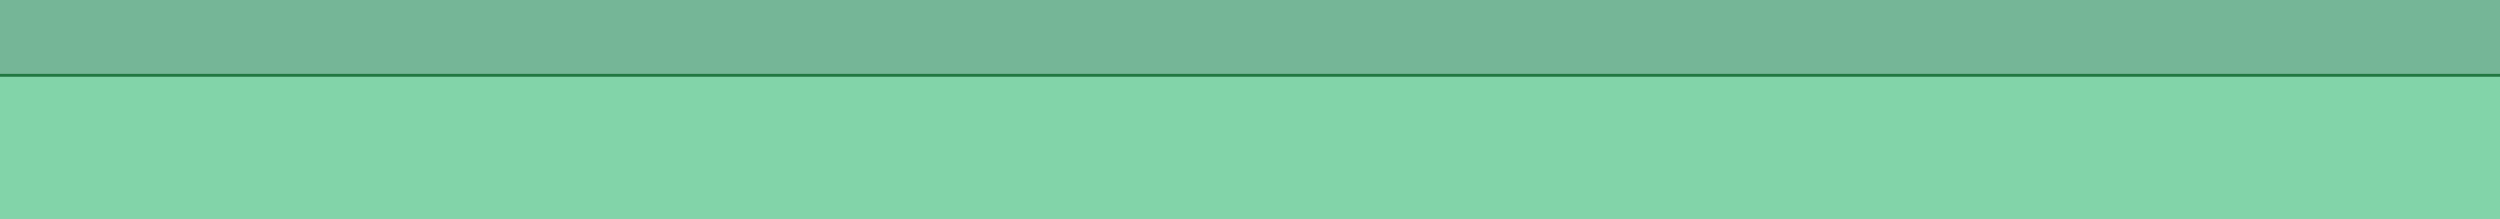
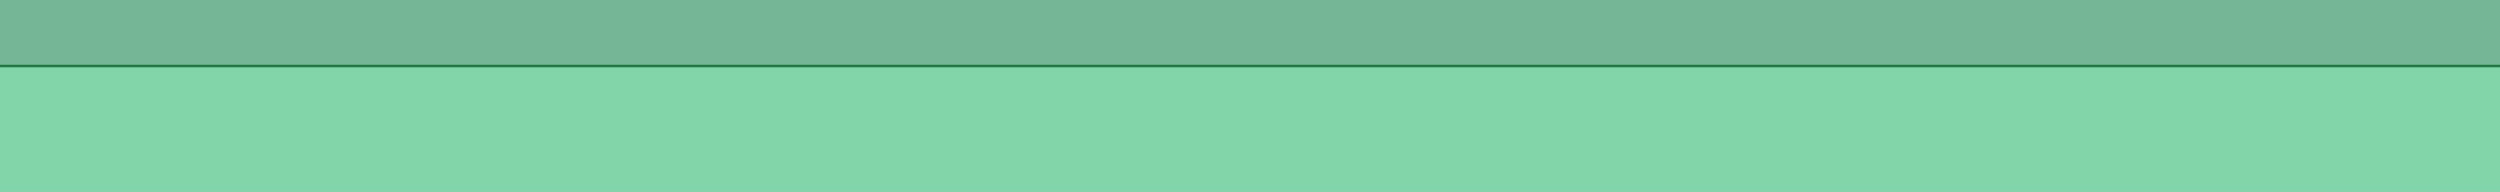
- <svg xmlns="http://www.w3.org/2000/svg" xmlns:xlink="http://www.w3.org/1999/xlink" id="svg2" version="1.1" width="880" height="77">
+ <svg xmlns="http://www.w3.org/2000/svg" xmlns:xlink="http://www.w3.org/1999/xlink" id="svg2" version="1.1" width="1004" height="77">
  <defs id="defs6">
    <linearGradient gradientTransform="matrix(1.064405,0,0,1,-1.701955,0)" gradientUnits="userSpaceOnUse" y2="8.909" x2="32.829" y1="8.909" x1="16.775" id="linearGradient3607-1" xlink:href="#linearGradient3601-1" />
    <linearGradient id="linearGradient3601-1">
      <stop id="stop3603-5" offset="0" style="stop-color:#82d4a9;stop-opacity:1;" />
      <stop id="stop3605-9" offset="1" style="stop-color:#202020;stop-opacity:1;" />
    </linearGradient>
    <linearGradient xlink:href="#linearGradient3601-1" id="linearGradient2891" gradientUnits="userSpaceOnUse" gradientTransform="matrix(1.064405,0,0,1,-1.701955,0)" x1="16.775" y1="8.909" x2="32.829" y2="8.909" />
    <linearGradient xlink:href="#linearGradient3601-1" id="linearGradient2896" gradientUnits="userSpaceOnUse" gradientTransform="matrix(1.020055,0,0,1.551539,-441.059,-113.21)" x1="16.775" y1="8.909" x2="32.829" y2="8.909" />
    <filter color-interpolation-filters="sRGB" height="1" width="1" y="0" x="0" id="filter2855">
      <feGaussianBlur stdDeviation="4.2" in="SourceAlpha" id="feGaussianBlur2857" />
      <feOffset result="result91" dx="5" dy="5" id="feOffset2859" />
      <feComposite in="SourceGraphic" operator="out" in2="result91" id="feComposite2861" />
    </filter>
    <filter color-interpolation-filters="sRGB" id="filter3632">
      <feGaussianBlur result="result8" stdDeviation="4" id="feGaussianBlur3634" />
      <feOffset result="result11" dy="4" dx="4" id="feOffset3636" />
      <feComposite operator="in" in="SourceGraphic" result="result6" in2="result11" id="feComposite3638" />
      <feFlood flood-color="rgb(0,0,0)" flood-opacity="1" in="result6" result="result10" id="feFlood3640" />
      <feBlend result="result12" in="result6" mode="normal" in2="result10" id="feBlend3642" />
      <feComposite operator="in" result="result2" in2="SourceGraphic" id="feComposite3644" />
    </filter>
    <filter color-interpolation-filters="sRGB" id="filter8106">
      <feGaussianBlur stdDeviation="4" in="SourceAlpha" result="result0" id="feGaussianBlur8108" />
      <feOffset result="result4" dy="5" dx="5" id="feOffset8110" />
      <feComposite result="result3" operator="xor" in="SourceGraphic" in2="result4" id="feComposite8112" />
    </filter>
    <filter color-interpolation-filters="sRGB" x="-0.25" y="-0.25" width="1.5" height="1.5" id="filter8082">
      <feGaussianBlur result="result1" stdDeviation="4" id="feGaussianBlur8084" />
      <feComposite operator="in" result="result4" in="result1" in2="result1" id="feComposite8086" />
      <feGaussianBlur in="result4" result="result6" stdDeviation="2" id="feGaussianBlur8088" />
      <feComposite result="result8" in="result6" operator="xor" in2="result4" id="feComposite8090" />
      <feComposite in="result4" result="fbSourceGraphic" operator="atop" in2="result8" id="feComposite8092" />
      <feSpecularLighting in="fbSourceGraphic" result="result1" lighting-color="#ffffff" surfaceScale="3" specularConstant="1.3" specularExponent="10" id="feSpecularLighting8094">
        <feDistantLight elevation="55" azimuth="235" id="feDistantLight8096" />
      </feSpecularLighting>
      <feComposite in="result1" result="result2" operator="atop" in2="fbSourceGraphic" id="feComposite8098" />
      <feComposite k4="0" k1="0" in="fbSourceGraphic" result="result4" operator="arithmetic" k2="1" k3="1" in2="result2" id="feComposite8100" />
      <feComposite result="result9" in="result4" operator="over" in2="SourceGraphic" id="feComposite8102" />
      <feBlend mode="multiply" in2="result2" id="feBlend8104" />
    </filter>
    <linearGradient y2="15.762" x2="40.867" y1="43.375" x1="41.195" gradientTransform="matrix(1,0,0,0.9920855,467.422,-26.67213)" gradientUnits="userSpaceOnUse" id="linearGradient3419" xlink:href="#linearGradient2817" />
    <linearGradient id="linearGradient2817">
      <stop style="stop-color:#000000;stop-opacity:1;" offset="0" id="stop2819" />
      <stop id="stop2827" offset="0.5" style="stop-color:#323232;stop-opacity:1;" />
      <stop id="stop2825" offset="0.5" style="stop-color:#969696;stop-opacity:1;" />
      <stop style="stop-color:#c8c8c8;stop-opacity:1;" offset="1" id="stop2821" />
    </linearGradient>
    <linearGradient xlink:href="#linearGradient2817" id="linearGradient2823" x1="41.195" y1="43.375" x2="40.867" y2="15.762" gradientUnits="userSpaceOnUse" gradientTransform="matrix(1,0,0,0.9920855,0,0.1247514)" />
    <linearGradient gradientTransform="matrix(1.064405,0,0,1,-1.105011,0)" gradientUnits="userSpaceOnUse" y2="8.909" x2="32.829" y1="8.909" x1="16.775" id="linearGradient3607" xlink:href="#linearGradient3601" />
    <linearGradient id="linearGradient3601">
      <stop id="stop3603" offset="0" style="stop-color:#82d4a9;stop-opacity:1;" />
      <stop id="stop3605" offset="1" style="stop-color:#202020;stop-opacity:1;" />
    </linearGradient>
    <linearGradient xlink:href="#linearGradient3601-1" id="linearGradient3038" gradientUnits="userSpaceOnUse" gradientTransform="matrix(1.020055,0,0,1.551539,-20.57345,-103.049)" x1="16.775" y1="8.909" x2="32.829" y2="8.909" />
  </defs>
-   <rect style="fill:#75b697;fill-opacity:1;stroke:none" id="rect3611" width="880" height="77" x="0" y="0" />
-   <path style="fill:#82d4a9;fill-opacity:1;stroke:none" d="M 0,27 0,77 880,77 880,27 0,27 z" id="rect2818" />
+   <rect style="fill:#75b697;fill-opacity:1;stroke:none" id="rect3611" width="1004" height="77" x="0" y="0" />
+   <path style="fill:#82d4a9;fill-opacity:1;stroke:none" d="m 0,27 0,50 1004,0 0,-50 L 0,27 z" id="rect2818" />
  <rect style="fill:none;stroke:none" id="rect2818-5" width="141.235" height="100" x="456.824" y="10.161" />
-   <path id="path3042" d="m 0,26 0,1 880,0 0,-1 -880,0 z" style="fill:#217842;fill-opacity:1;stroke:none" />
+   <path id="path3042" d="m 0,26 0,1 1004,0 0,-1 L 0,26 z" style="fill:#217842;fill-opacity:1;stroke:none" />
</svg>
